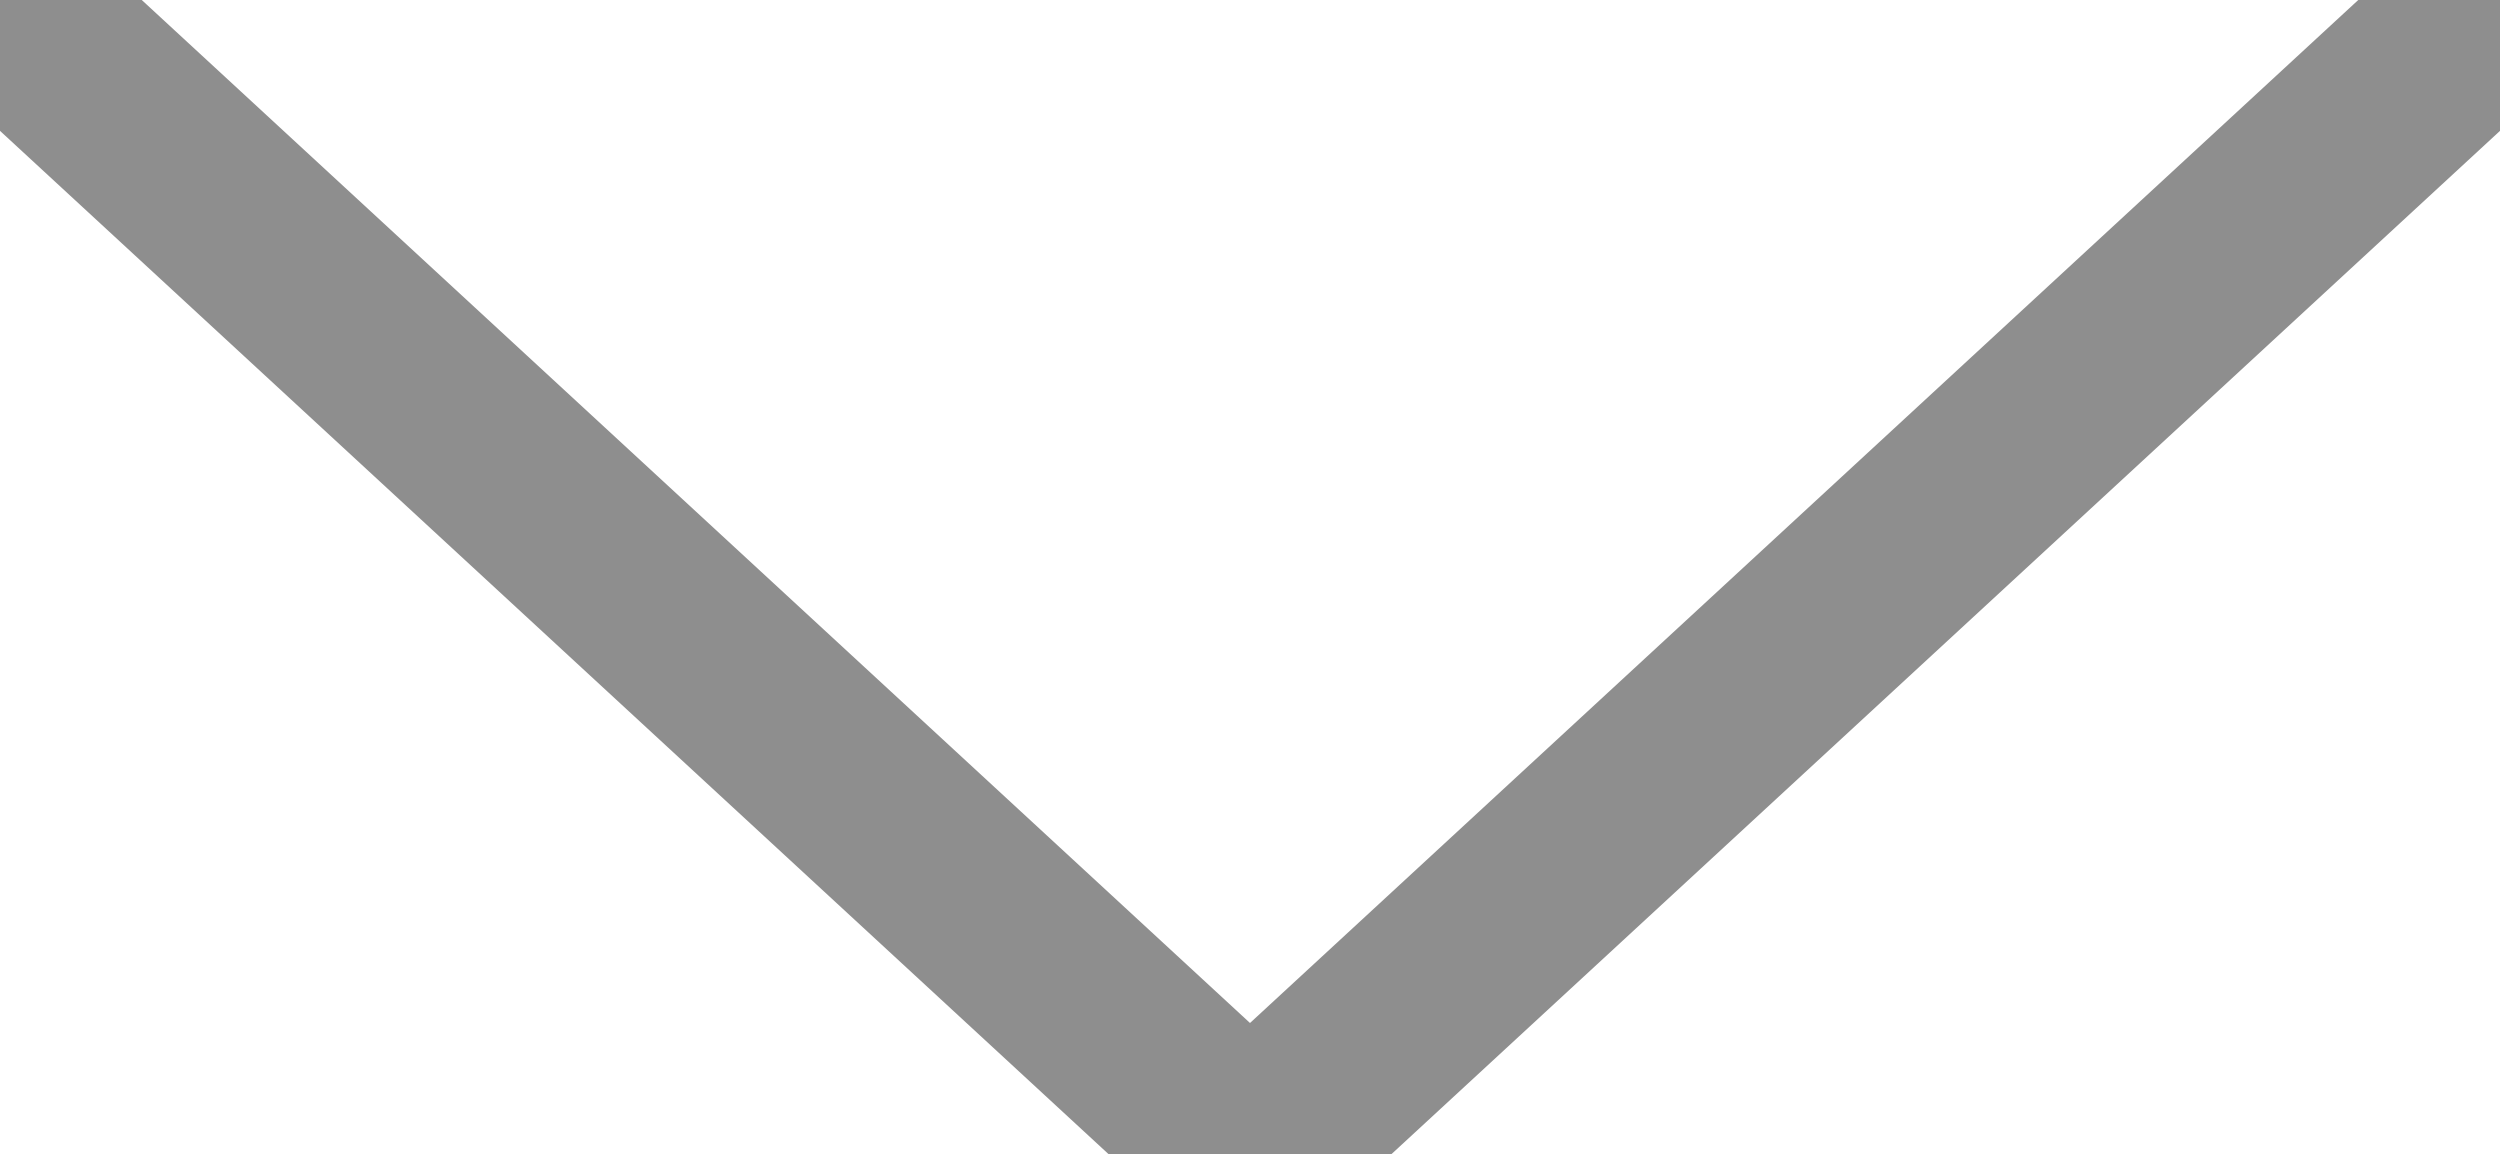
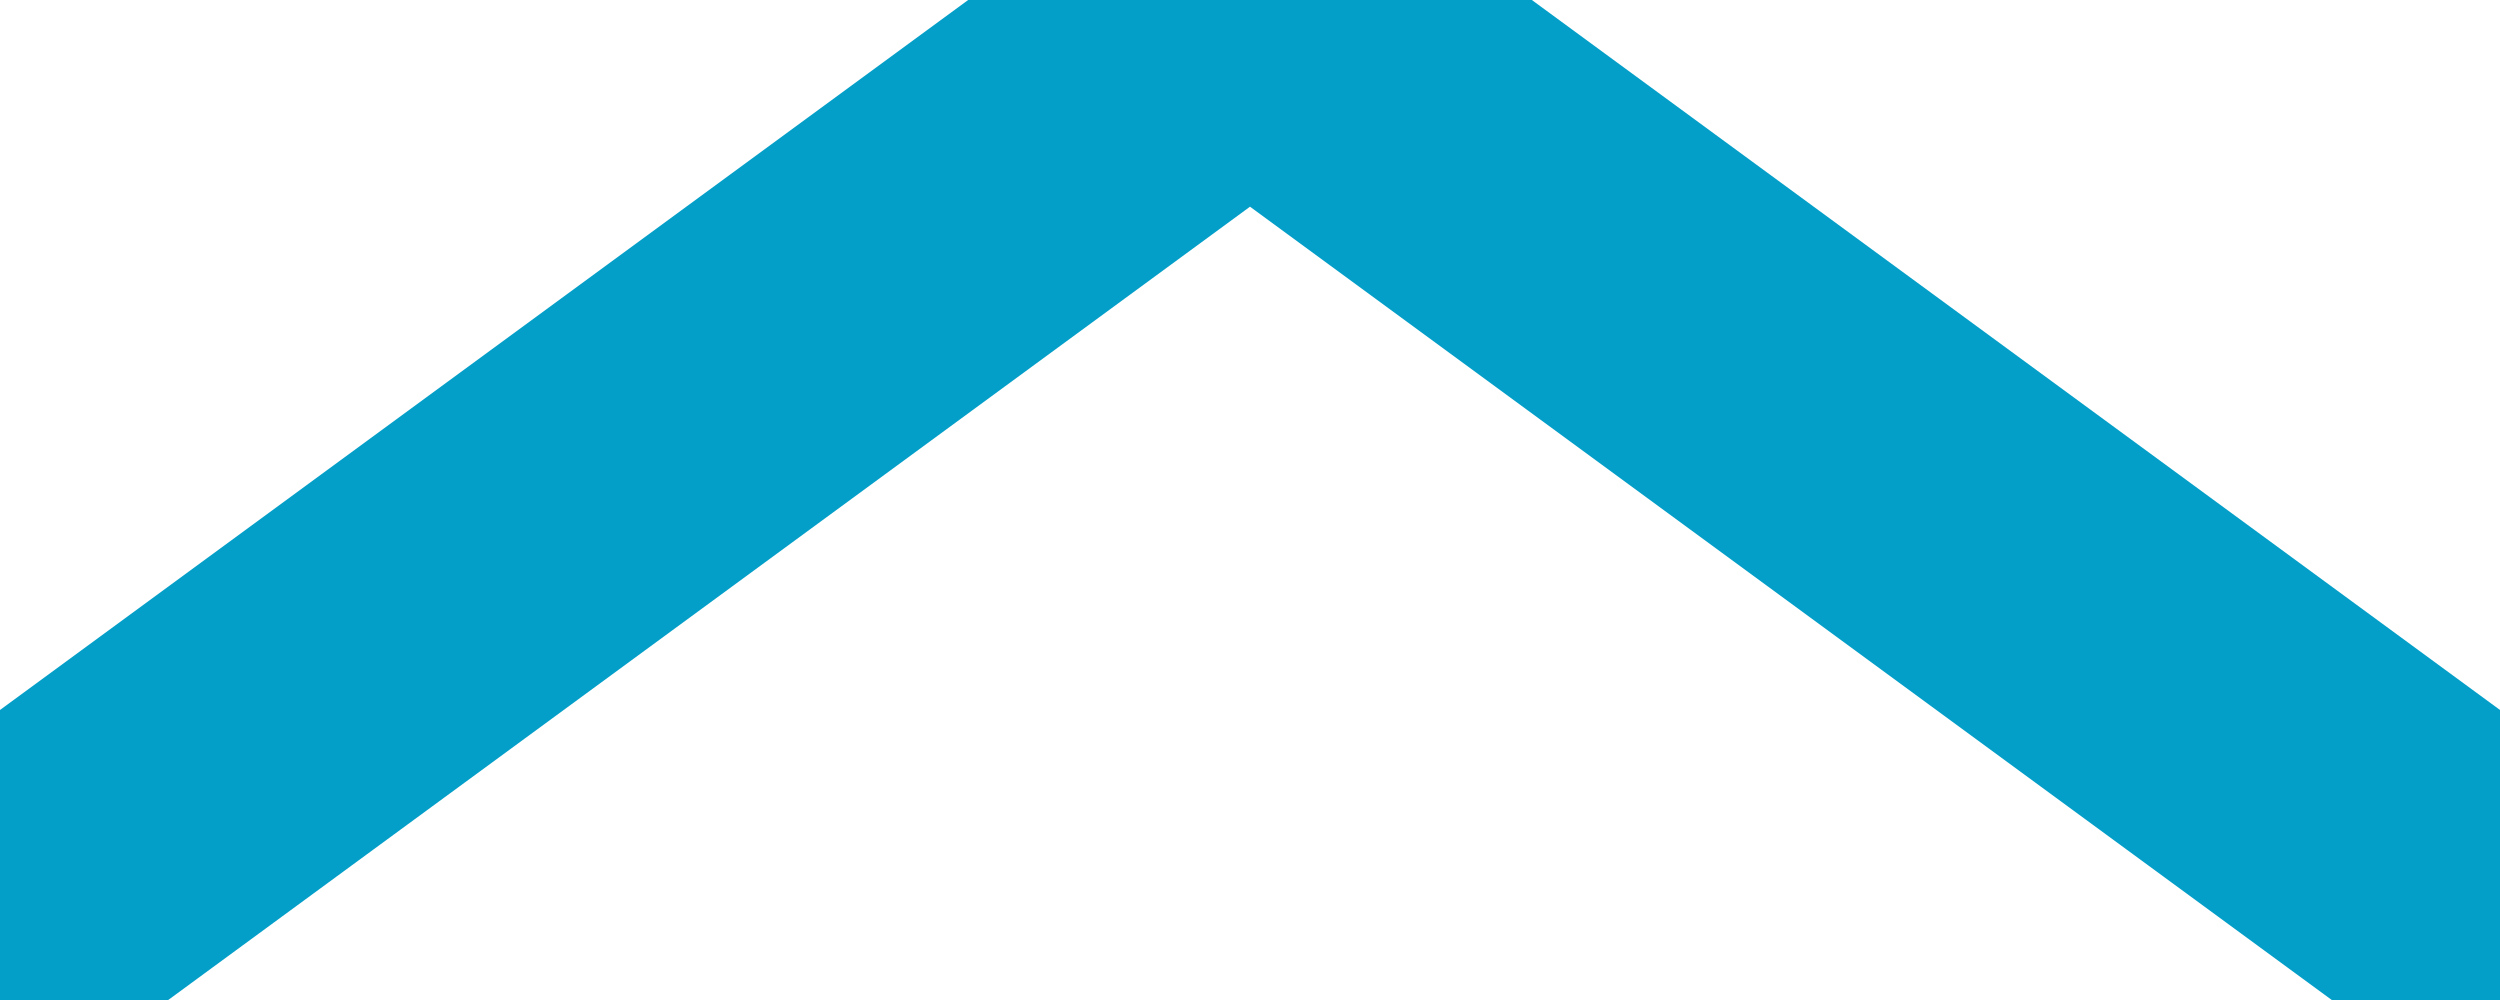
- <svg xmlns="http://www.w3.org/2000/svg" width="13" height="6" viewBox="0 0 13 6" fill="none">
-   <path d="M13 0L6.5 6L0 0" stroke="#636363" stroke-opacity="0.72" stroke-linecap="round" stroke-linejoin="round" />
+ <svg xmlns="http://www.w3.org/2000/svg" width="15" height="6" viewBox="0 0 15 6" fill="none">
+   <path d="M15 5.5L7.5 0L0 5.5" stroke="#039FC8" stroke-width="2" stroke-linecap="round" stroke-linejoin="round" />
</svg>
